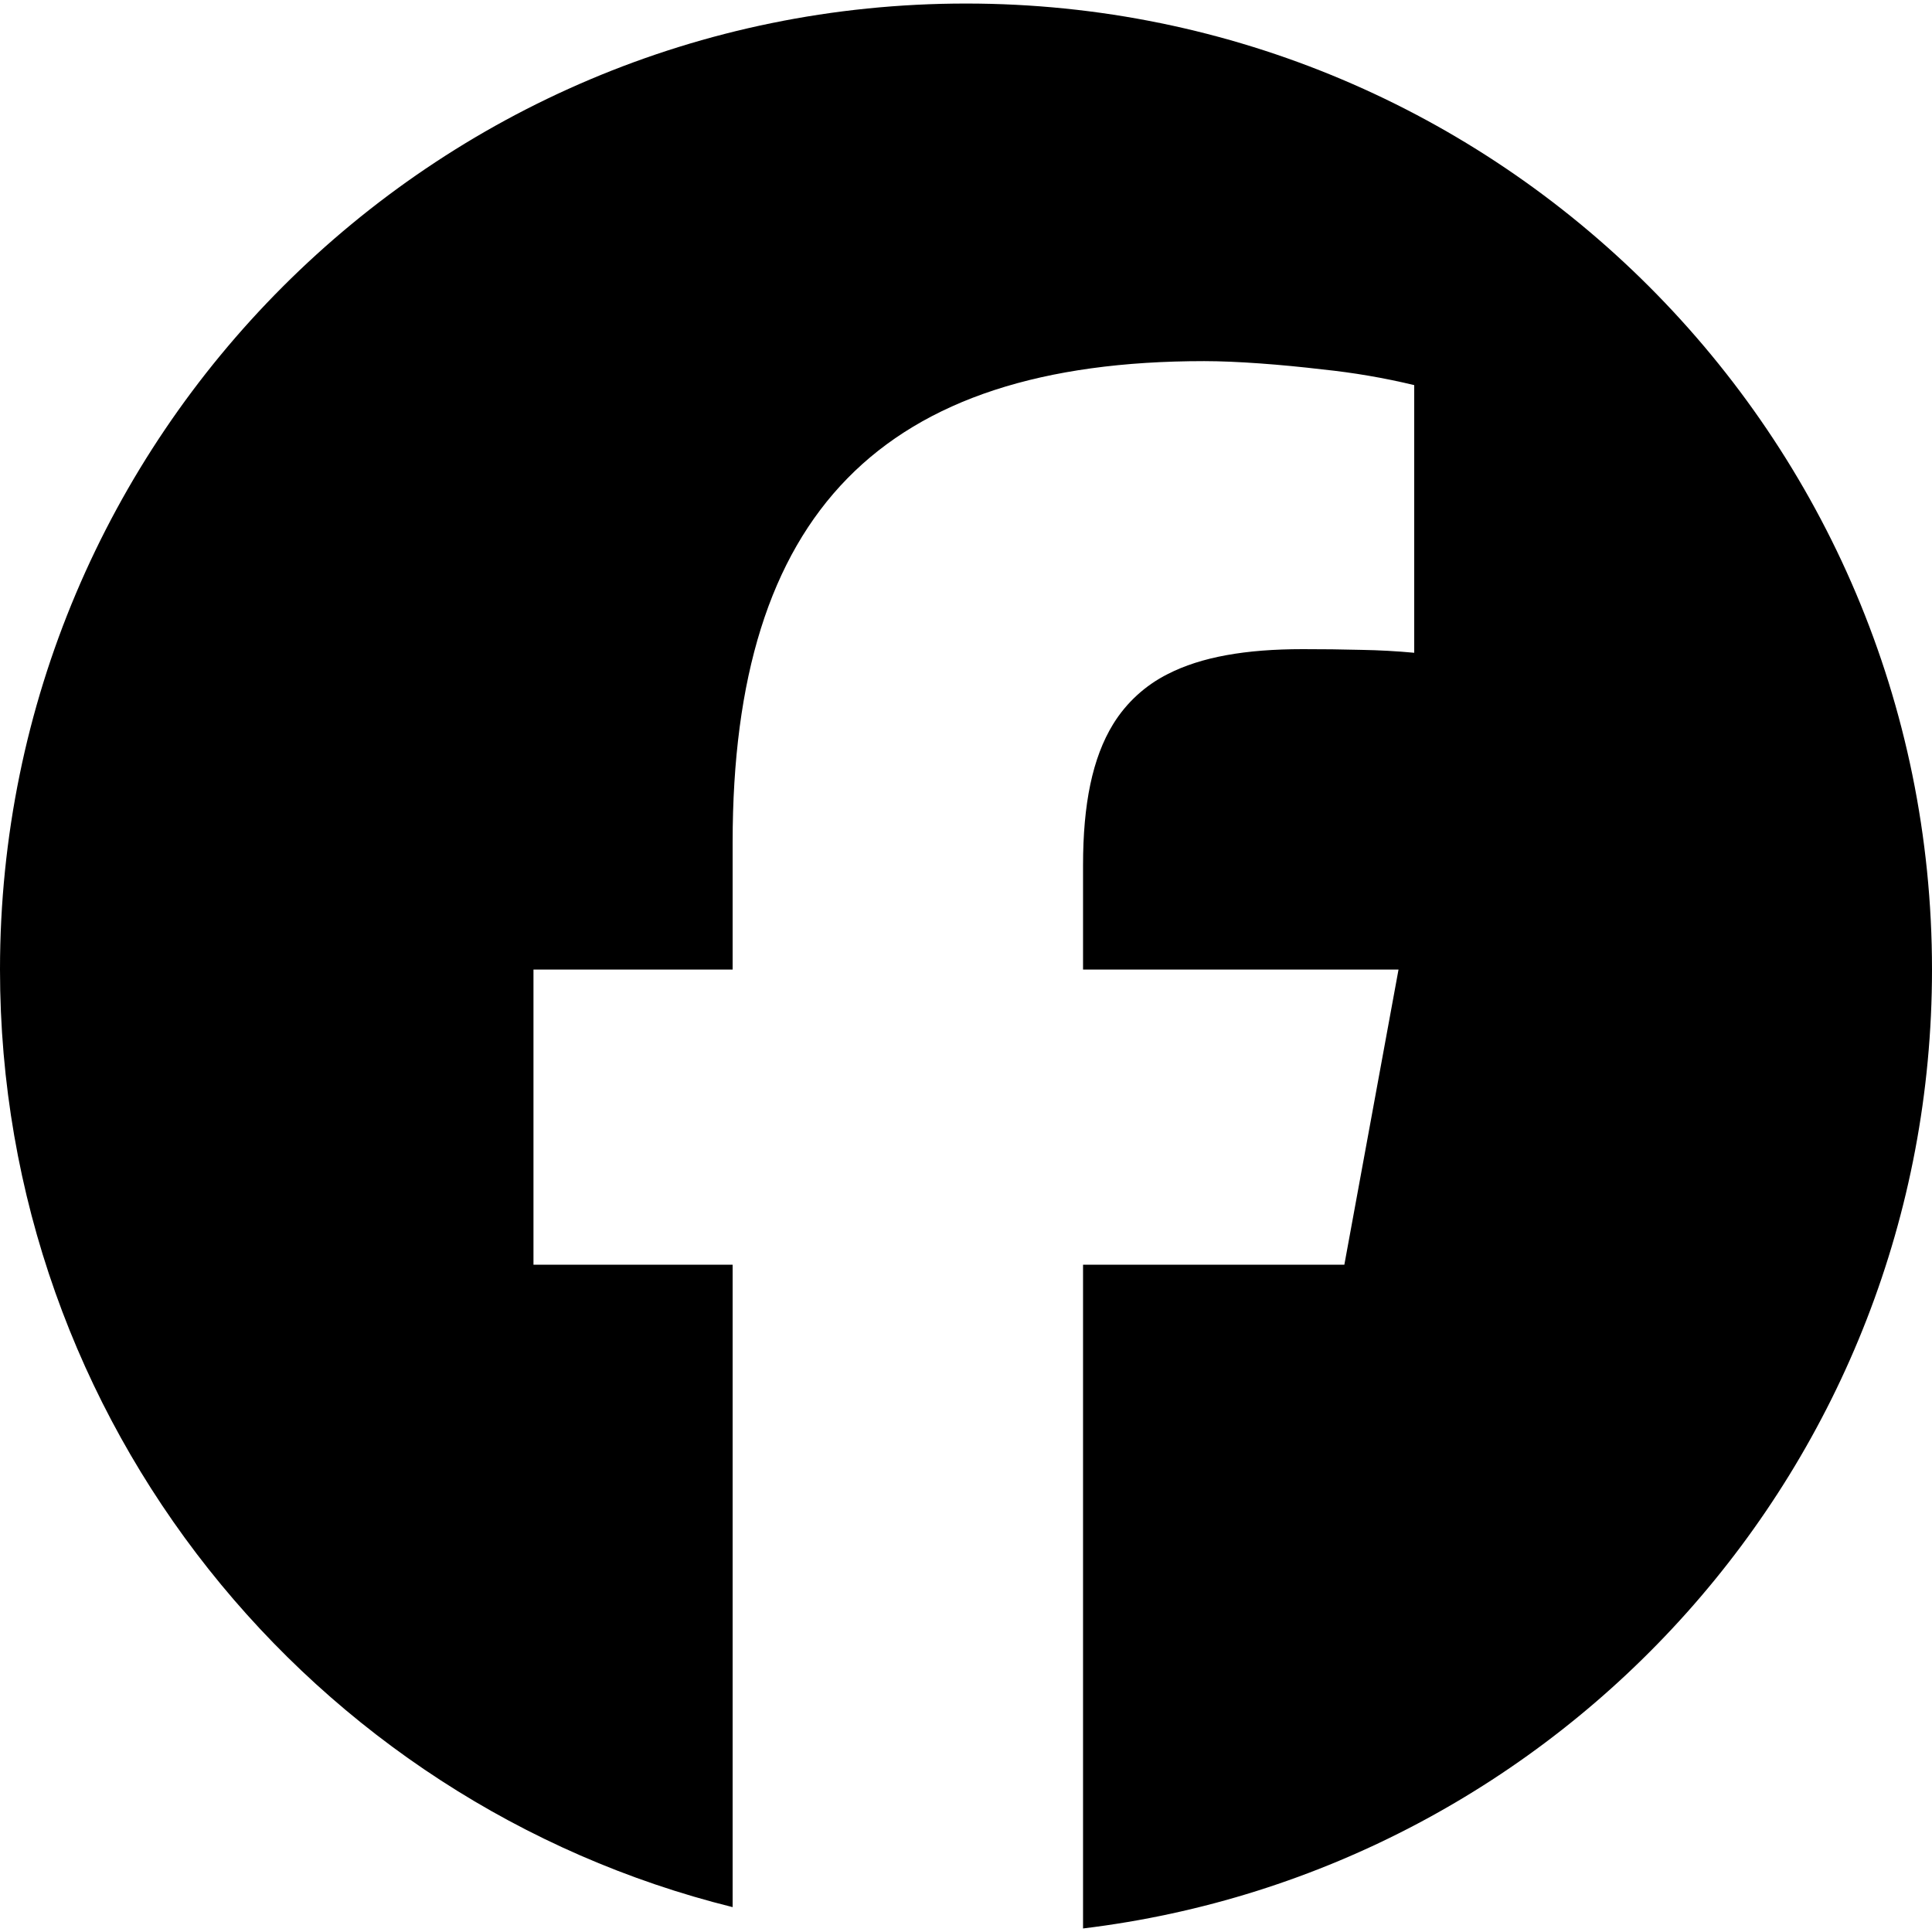
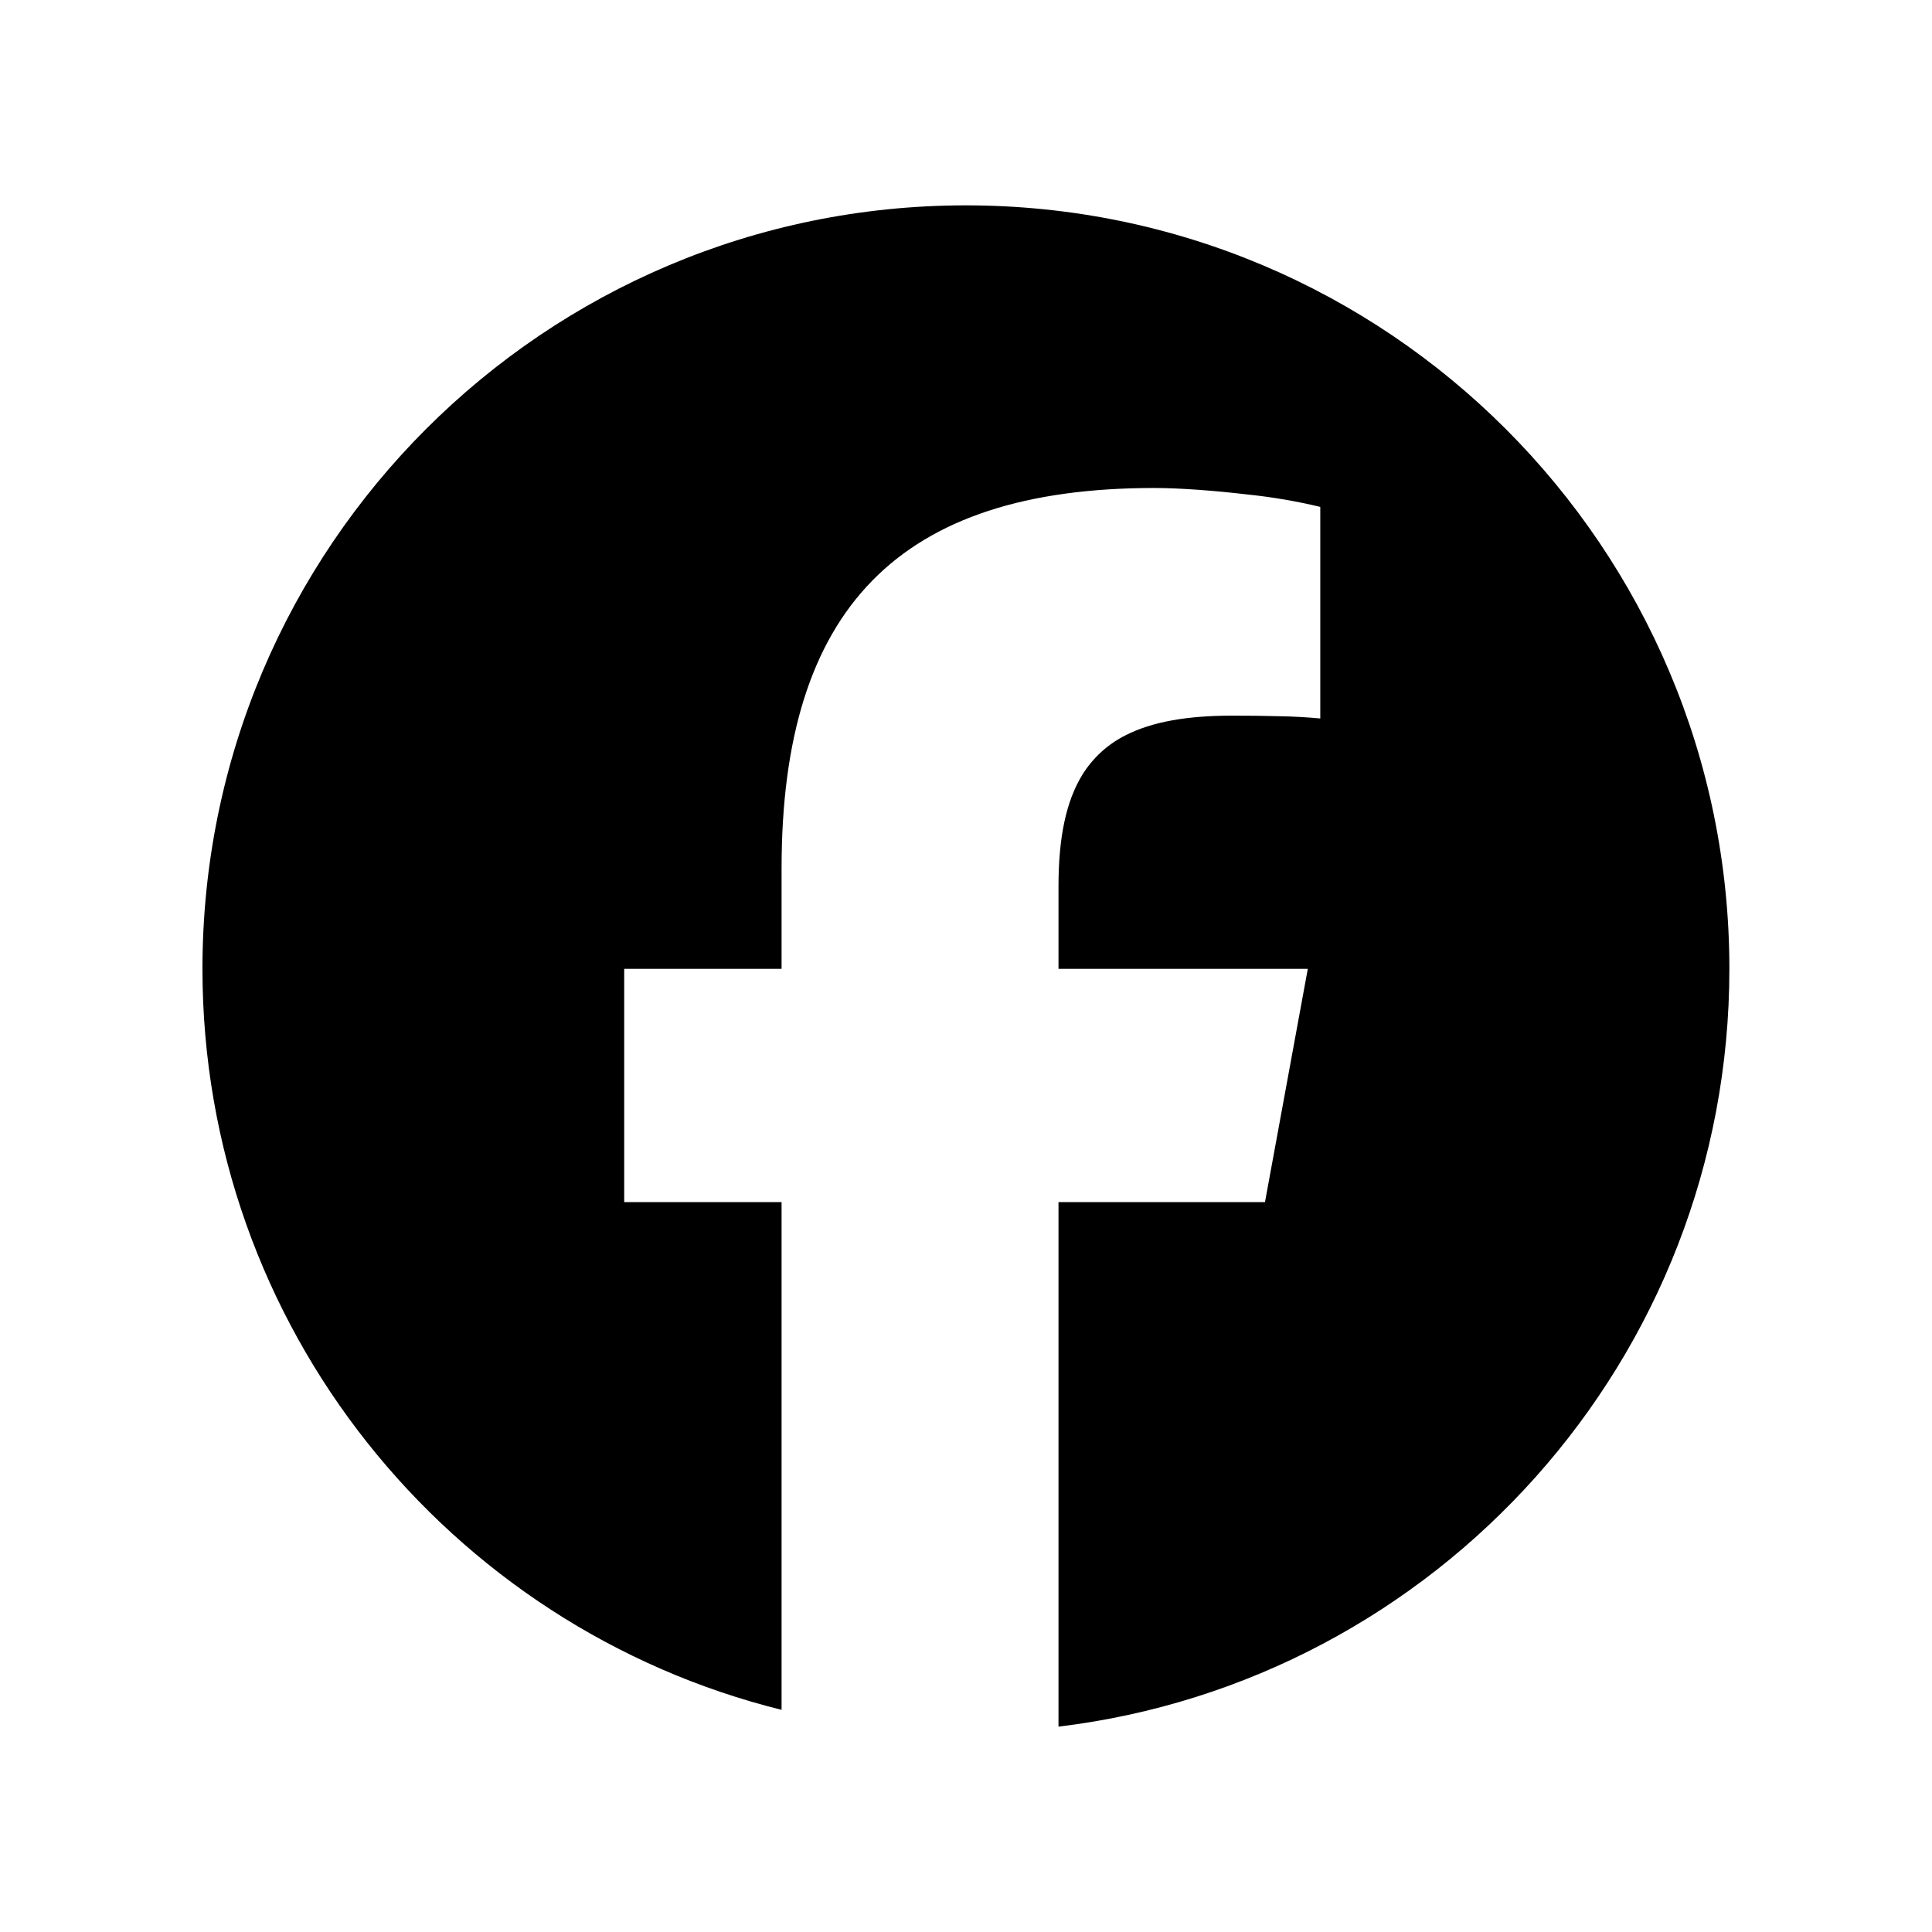
- <svg xmlns="http://www.w3.org/2000/svg" role="img" viewBox="0 0 24 24">
-   <path d="M9.101 23.691v-7.98H6.627v-3.667h2.474v-1.58c0-4.085 1.848-5.978 5.858-5.978.401 0 .955.042 1.468.103a8.68 8.68 0 0 1 1.141.195v3.325a8.623 8.623 0 0 0-.653-.036 26.805 26.805 0 0 0-.733-.009c-.707 0-1.259.096-1.675.309a1.686 1.686 0 0 0-.679.622c-.258.42-.374.995-.374 1.752v1.297h3.919l-.386 2.103-.287 1.564h-3.246v8.245C19.396 23.238 24 18.179 24 12.044c0-6.627-5.373-12-12-12s-12 5.373-12 12c0 5.628 3.874 10.35 9.101 11.647Z" />
+ <svg xmlns="http://www.w3.org/2000/svg" role="img" viewBox="0 0 24 24" version="1.1" id="svg1">
+   <defs id="defs1" />
+   <path d="M 9.709,21.239 V 14.933 H 7.754 v -2.898 h 1.955 v -1.249 c 0,-3.228 1.46,-4.724 4.63,-4.724 0.317,0 0.755,0.033 1.16,0.081 a 6.86,6.86 0 0 1 0.902,0.154 v 2.628 a 6.815,6.815 0 0 0 -0.516,-0.028 21.184,21.184 0 0 0 -0.579,-0.007 c -0.559,0 -0.995,0.076 -1.324,0.244 A 1.332,1.332 0 0 0 13.445,9.625 C 13.241,9.957 13.149,10.411 13.149,11.01 v 1.025 h 3.097 l -0.305,1.662 -0.227,1.236 h -2.565 v 6.516 c 4.696,-0.567 8.334,-4.566 8.334,-9.414 0,-5.237 -4.246,-9.484 -9.484,-9.484 -5.237,0 -9.484,4.246 -9.484,9.484 0,4.448 3.062,8.18 7.193,9.205 z" id="path1" style="stroke-width:1" />
</svg>
